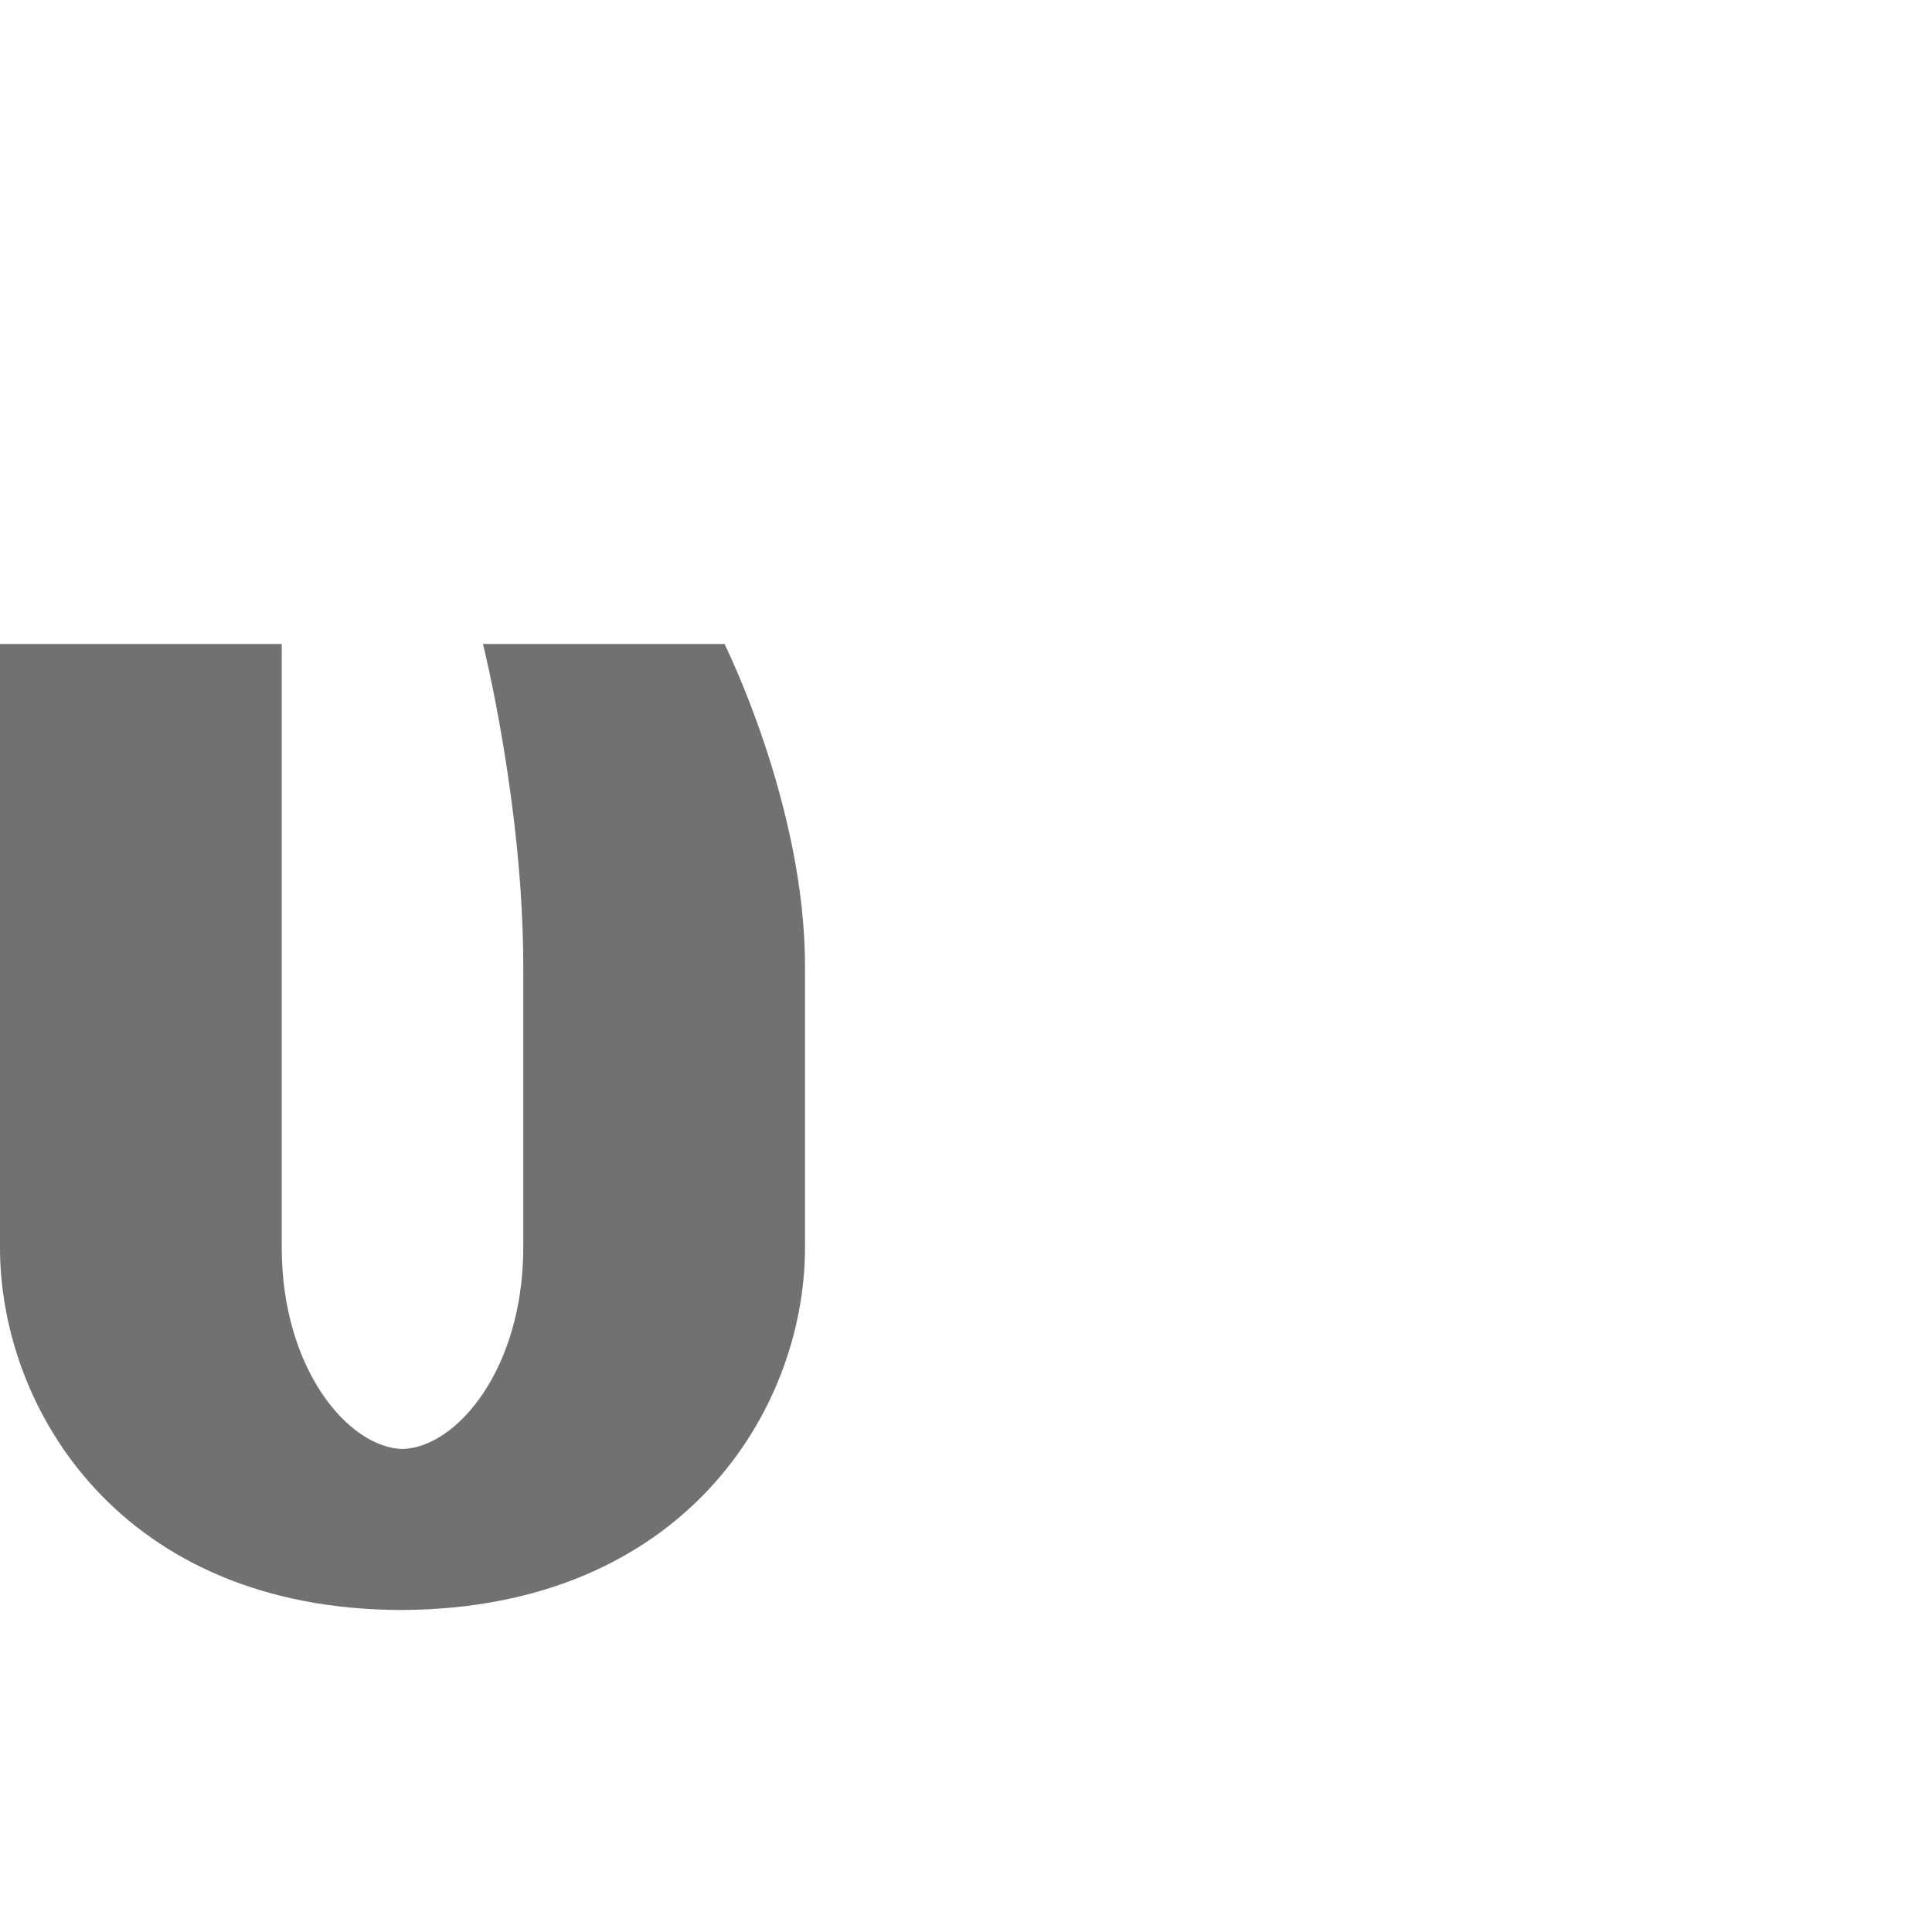
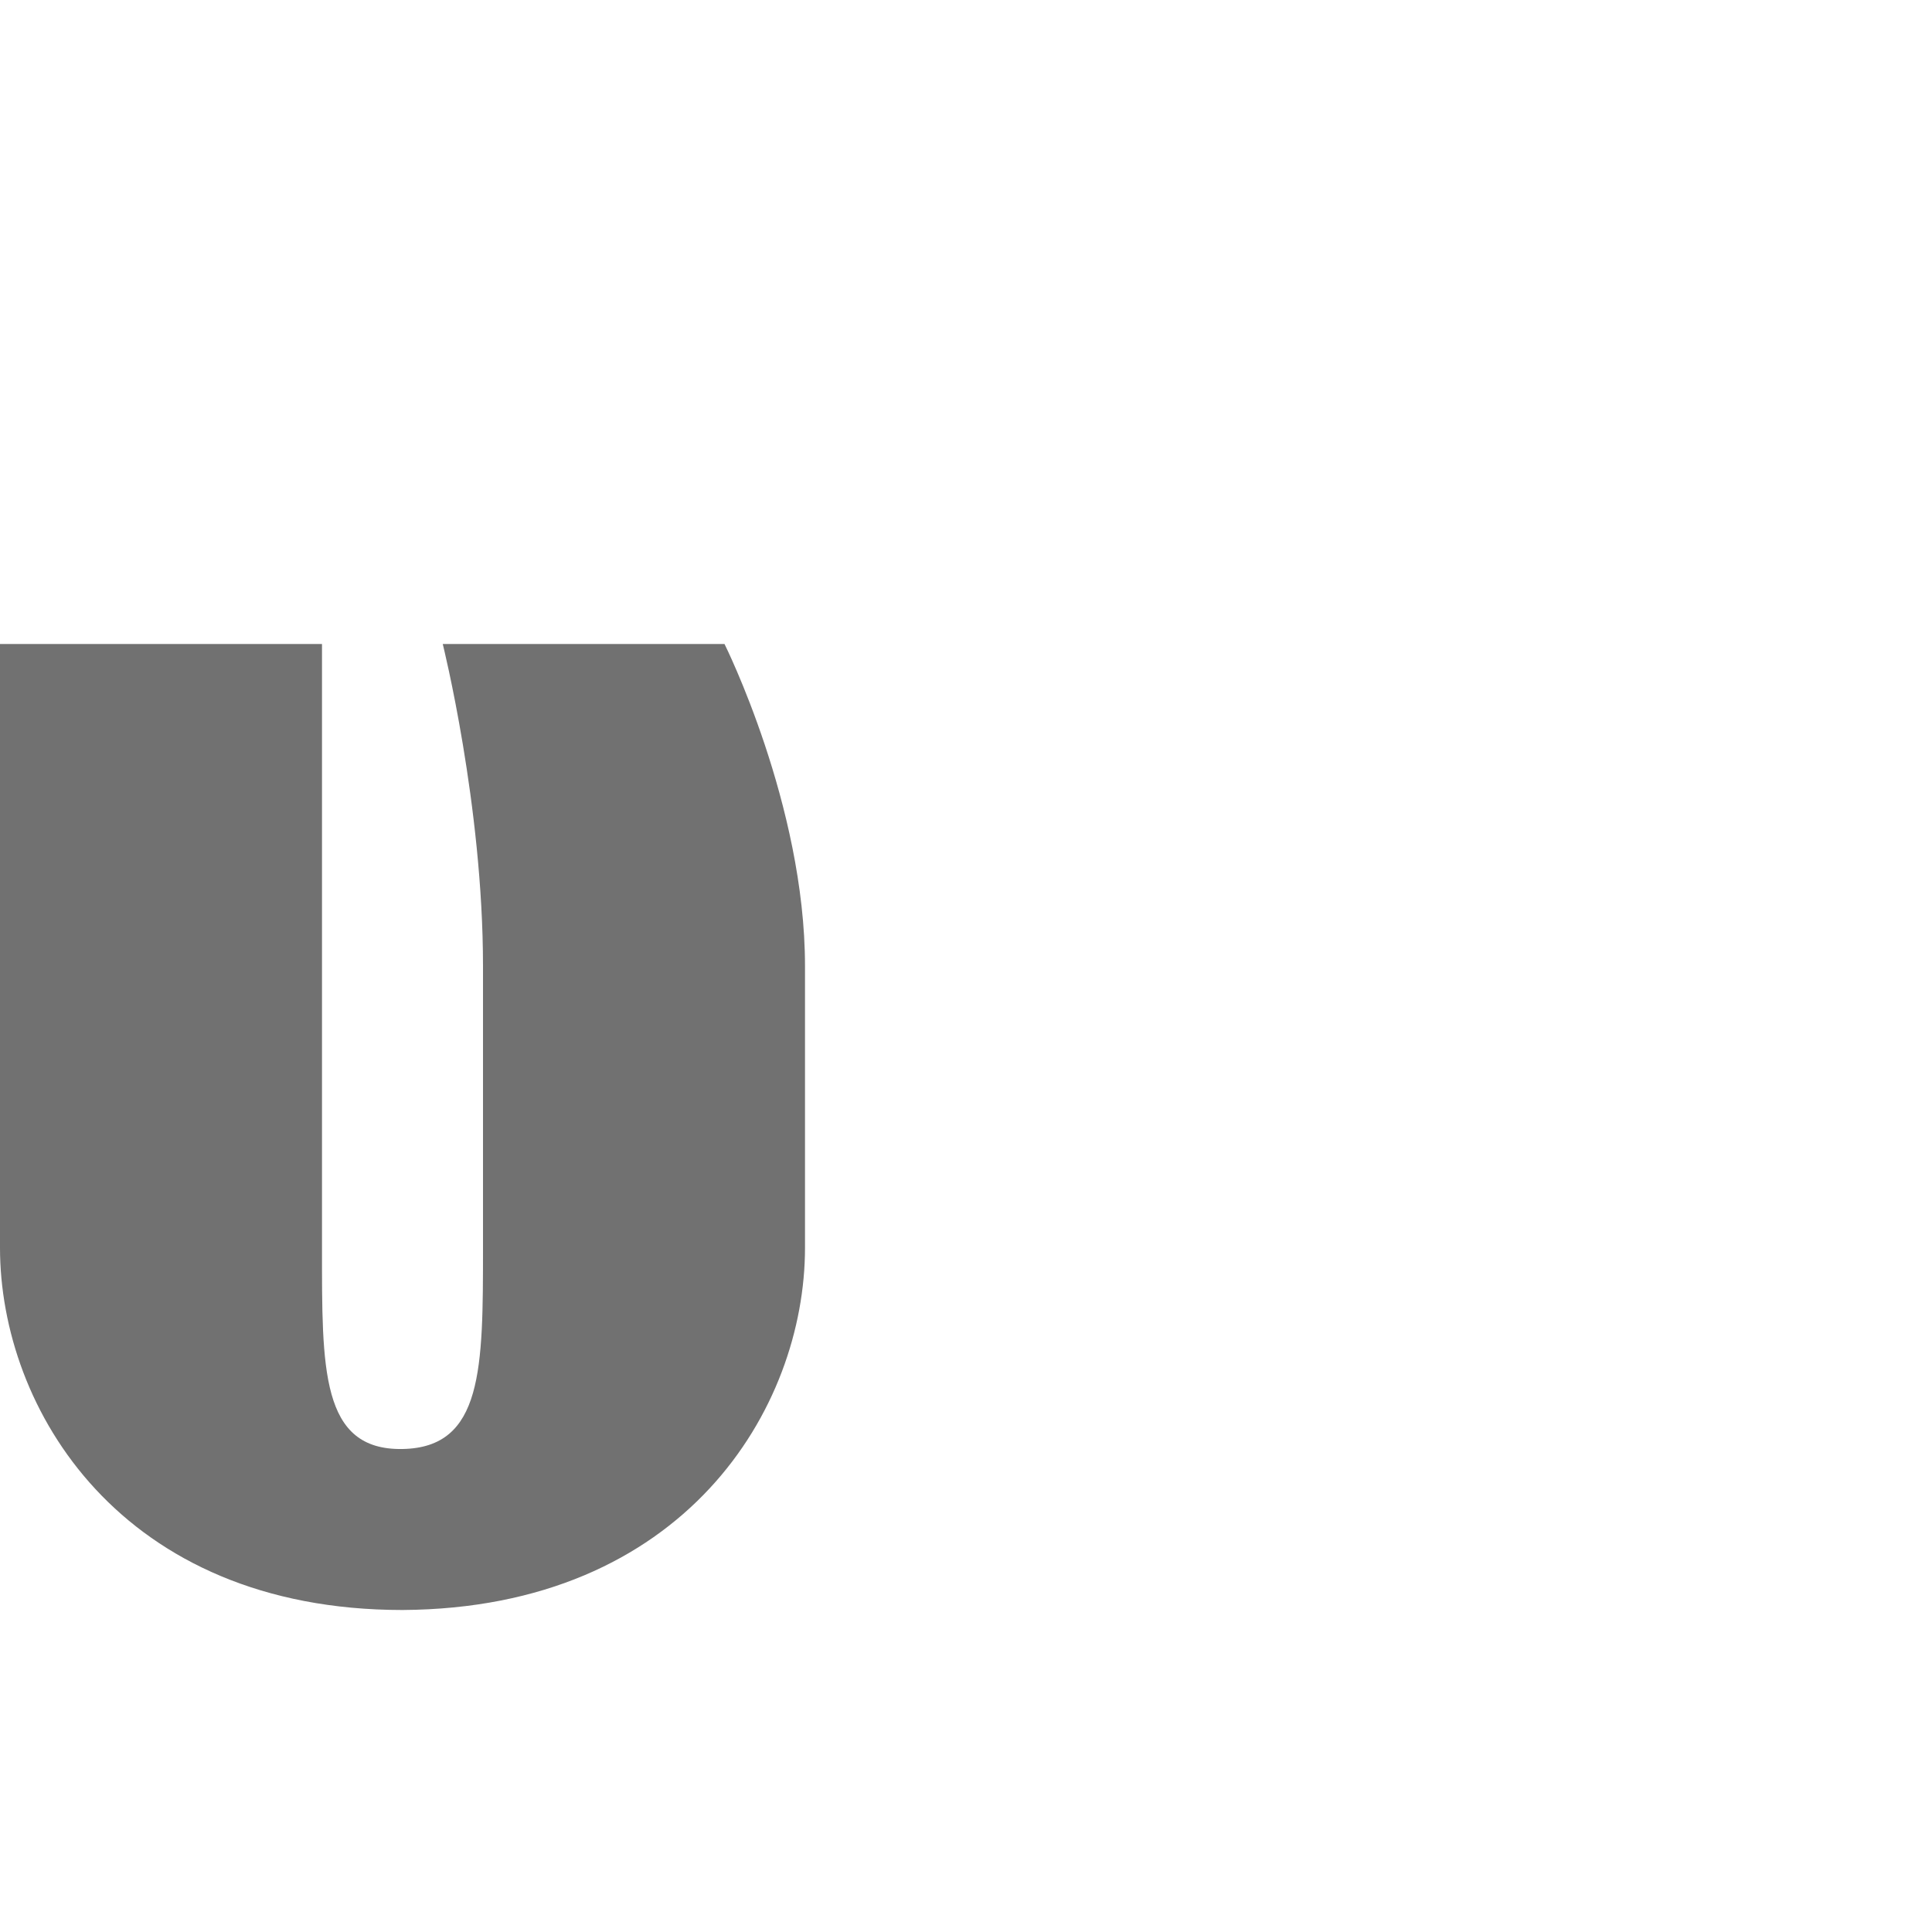
<svg xmlns="http://www.w3.org/2000/svg" width="1200" height="1200" viewBox="0 0 1200 1200" version="1.1" id="svg1" xml:space="preserve">
  <defs id="defs1" />
  <g id="layer1">
-     <path id="path2-4" style="fill:#000000;fill-opacity:0.555;fill-rule:evenodd;stroke-width:1" d="M 500,775 V 600 C 500,500 450,400 450,400 H 300 c 0,0 25,100 25,200 v 175 c 0,75 -41.192,124.1 -75,125 -33.808,-0.9 -75,-50 -75,-125 V 400 H 0 v 375 c 0,100 75,225 250,225 174.997,-1.04 250,-125 250,-225 z" />
+     <path id="path2-4" style="fill:#000000;fill-opacity:0.555;fill-rule:evenodd;stroke-width:1" d="M 500,775 V 600 C 500,500 450,400 450,400 H 275 c 0,0 25,100 25,200 v 175 c 0,75 -0.008,124.117 -50,125 -50.911,0.9 -50,-50 -50,-125 V 400 H 0 v 375 c 0,100 75,225 250,225 174.997,-1.04 250,-125 250,-225 z" />
  </g>
</svg>
